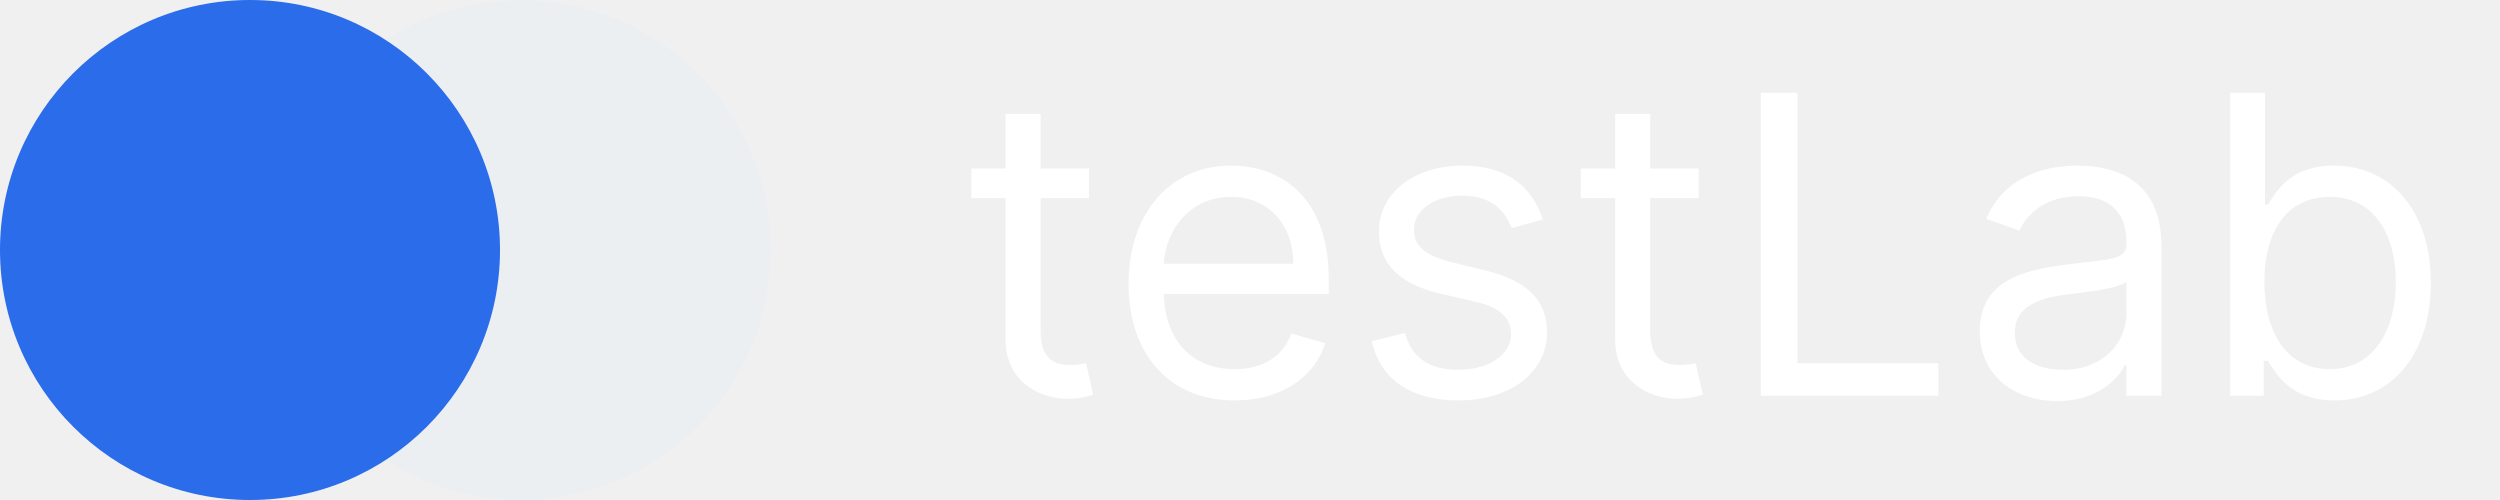
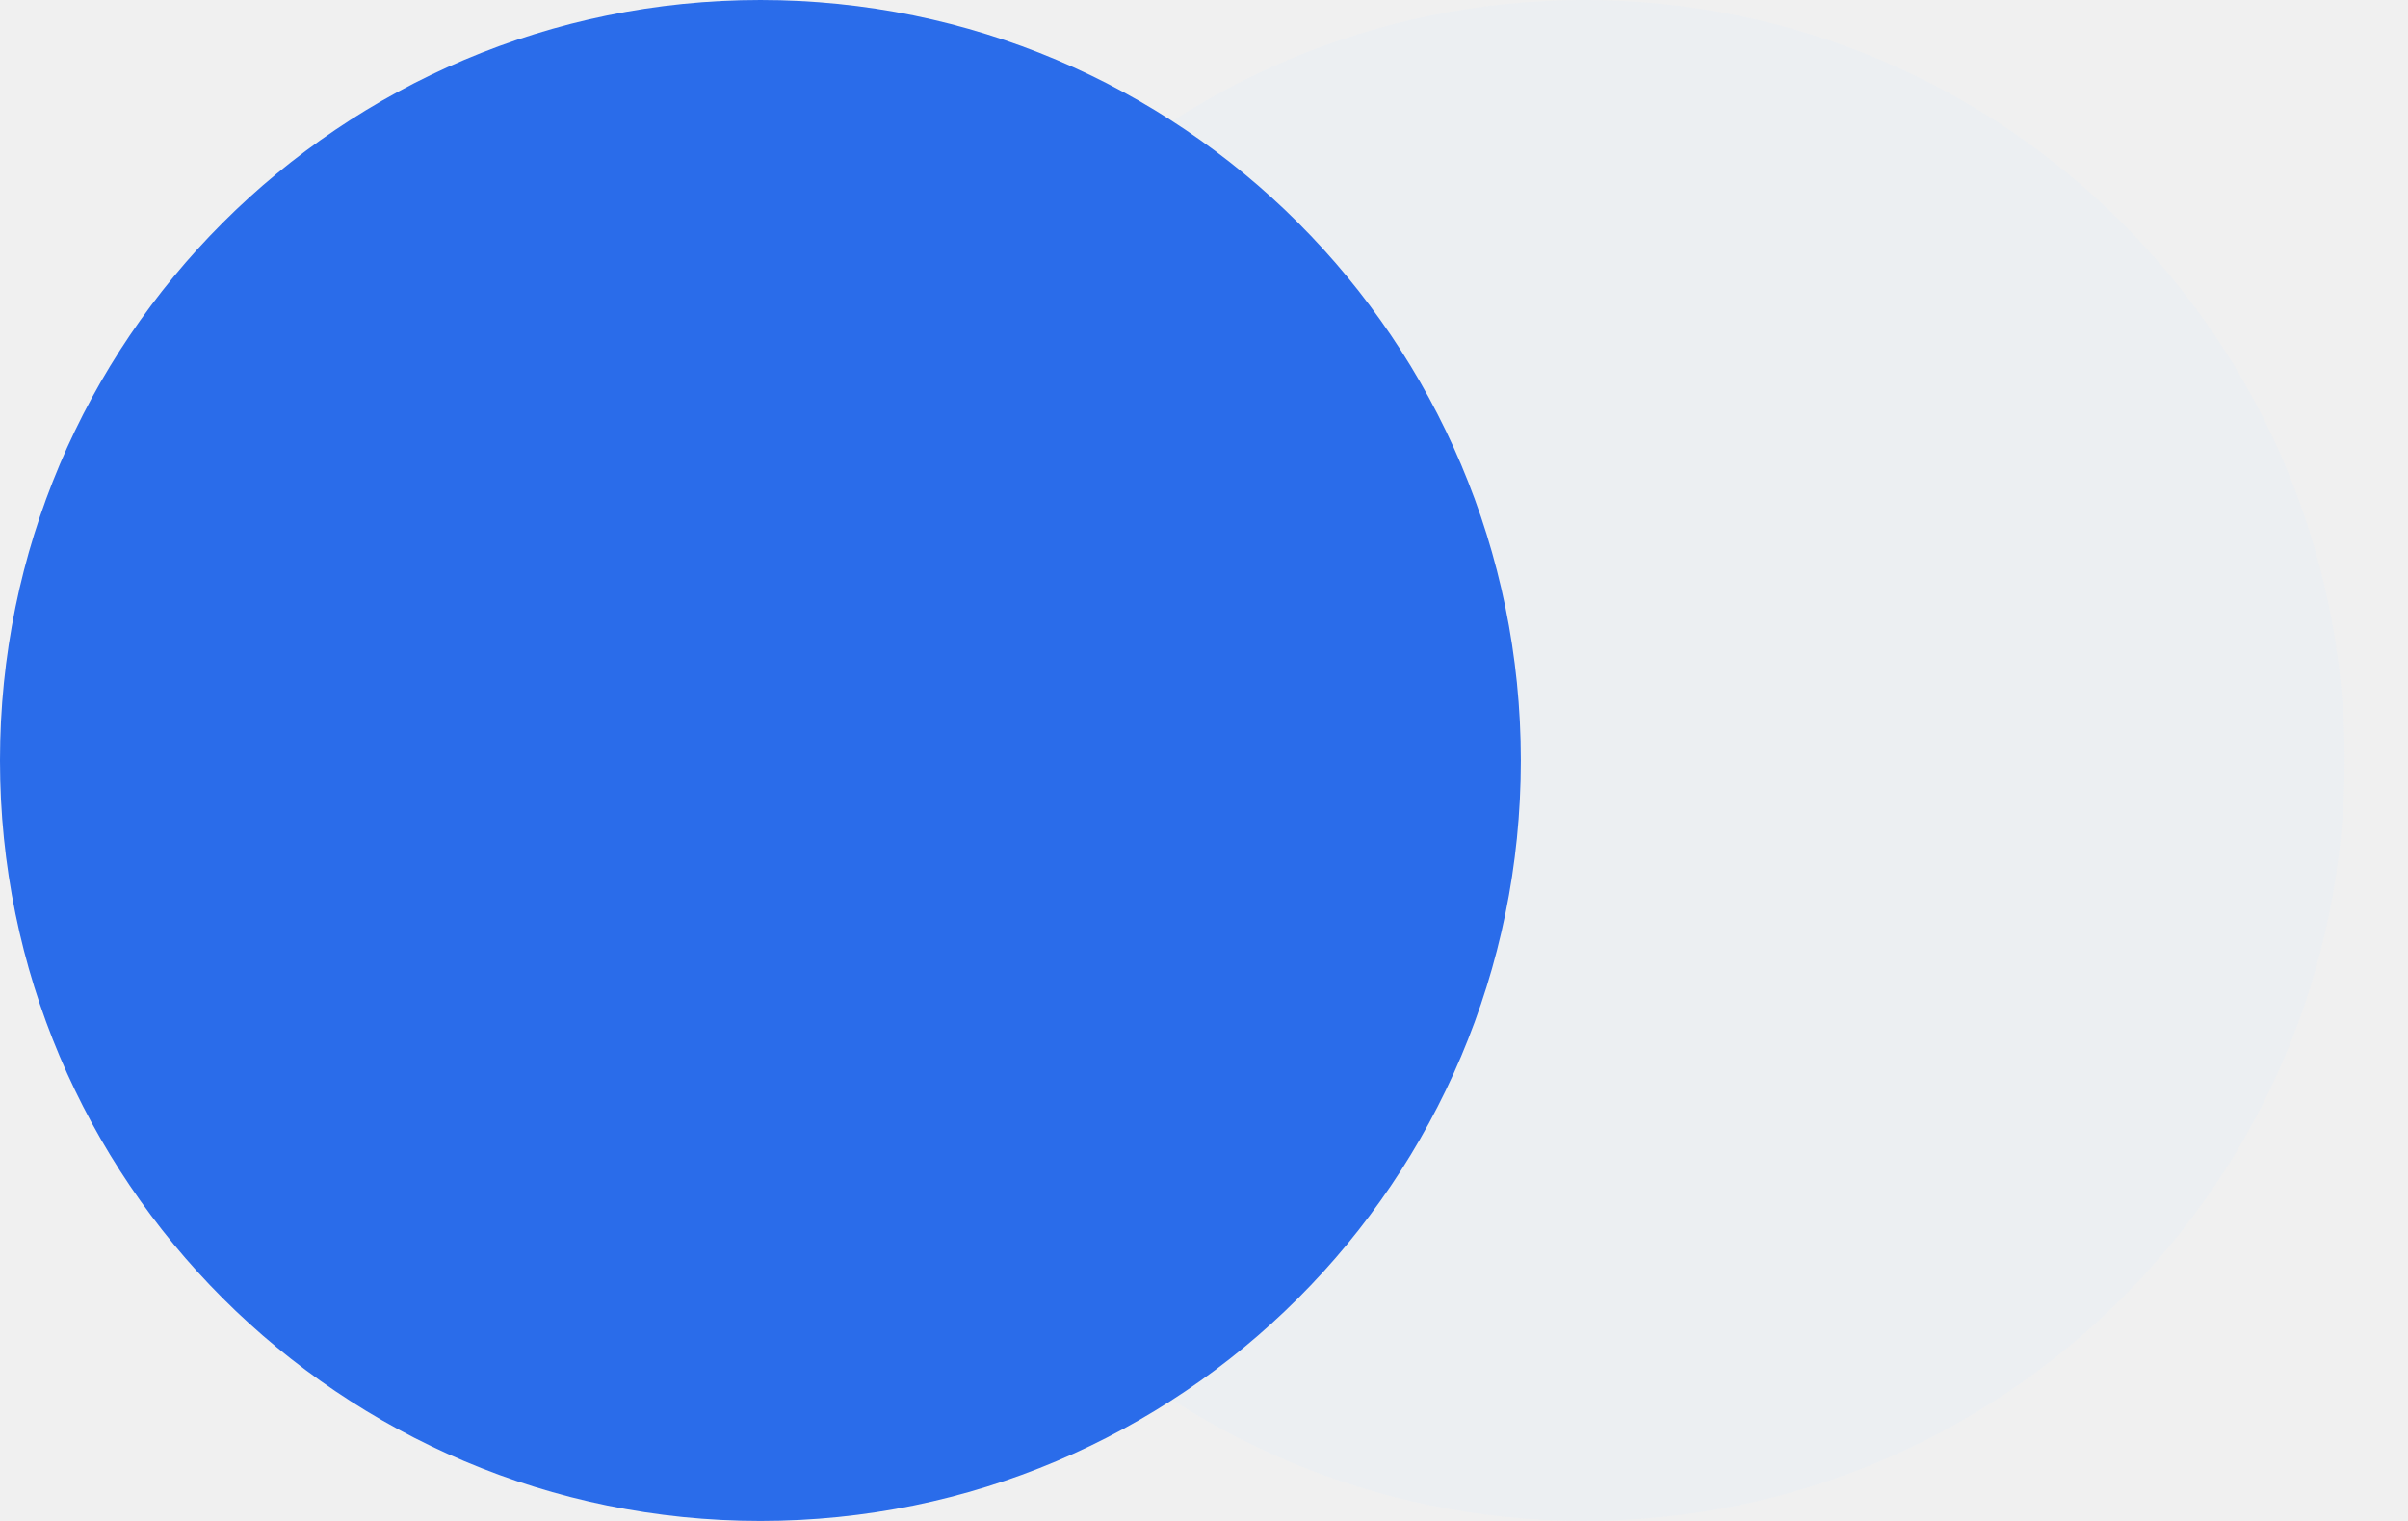
- <svg xmlns="http://www.w3.org/2000/svg" width="120" height="24" viewBox="0 0 120 24" fill="none">
+ <svg xmlns="http://www.w3.org/2000/svg" width="38" height="24" fill="none">
  <defs />
  <circle id="Ellipse 2" cx="25" cy="12" r="12" fill="#ECEFF2" fill-opacity="1" />
  <circle id="Ellipse 1" cx="12" cy="12" r="12" fill="#2A6CEA" fill-opacity="1" />
-   <path id="test" d="M93.04 19L84.52 19L84.52 4.45L86.28 4.45L86.28 17.43L93.04 17.43L93.04 19ZM108.66 19L107.05 19L107.05 4.45L108.72 4.45L108.72 9.82L108.86 9.82C109.24 9.25 109.89 7.95 112.02 7.95C114.77 7.95 116.68 10.13 116.68 13.57C116.68 17.04 114.77 19.22 112.05 19.22C109.94 19.22 109.24 17.92 108.86 17.32L108.66 17.32L108.66 19ZM49.95 8.09L52.27 8.09L52.27 9.51L49.95 9.51L49.95 15.87C49.95 17.29 50.65 17.52 51.39 17.52C51.76 17.52 51.99 17.46 52.13 17.43L52.47 18.94C52.25 19.02 51.85 19.14 51.22 19.14C49.8 19.14 48.27 18.23 48.27 16.32L48.27 9.51L46.62 9.51L46.62 8.09L48.27 8.09L48.27 5.47L49.95 5.47L49.95 8.09ZM79.21 8.09L81.54 8.09L81.54 9.51L79.21 9.51L79.21 15.87C79.21 17.29 79.91 17.52 80.65 17.52C81.02 17.52 81.25 17.46 81.39 17.43L81.74 18.94C81.51 19.02 81.11 19.14 80.49 19.14C79.07 19.14 77.53 18.23 77.53 16.32L77.53 9.51L75.88 9.51L75.88 8.09L77.53 8.09L77.53 5.47L79.21 5.47L79.21 8.09ZM63.61 16.47C63.1 18.12 61.48 19.22 59.26 19.22C56.11 19.22 54.17 16.98 54.17 13.62C54.17 10.27 56.14 7.95 59.09 7.95C61.36 7.95 63.78 9.34 63.78 13.4L63.78 14.11L55.86 14.11C55.94 16.45 57.29 17.72 59.26 17.72C60.58 17.72 61.56 17.15 61.99 16.01L63.61 16.47ZM70.2 7.95C72.36 7.95 73.54 8.98 74.06 10.53L72.56 10.95C72.27 10.2 71.66 9.39 70.2 9.39C68.86 9.39 67.87 10.07 67.87 11.01C67.87 11.85 68.45 12.28 69.74 12.6L71.36 13C73.31 13.48 74.26 14.43 74.26 15.95C74.26 17.84 72.54 19.22 70 19.22C67.77 19.22 66.24 18.23 65.85 16.38L67.44 15.98C67.74 17.15 68.6 17.75 69.97 17.75C71.54 17.75 72.53 16.98 72.53 16.04C72.53 15.29 72.01 14.76 70.91 14.51L69.09 14.08C67.09 13.61 66.19 12.6 66.19 11.1C66.19 9.25 67.9 7.95 70.2 7.95ZM101.99 17.52C101.65 18.23 100.65 19.25 98.75 19.25C96.68 19.25 95.03 18.03 95.03 15.9C95.03 13.4 97.24 12.95 99.26 12.69C101.25 12.43 102.07 12.51 102.07 11.7L102.07 11.64C102.07 10.24 101.32 9.42 99.77 9.42C98.18 9.42 97.3 10.27 96.93 11.07L95.34 10.5C96.19 8.51 98.07 7.95 99.71 7.95C101.11 7.95 103.75 8.34 103.75 11.81L103.75 19L102.07 19L102.07 17.52L101.99 17.52ZM59.09 9.45C57.17 9.45 55.97 10.96 55.86 12.66L62.08 12.66C62.08 10.81 60.91 9.45 59.09 9.45ZM111.82 9.45C109.77 9.45 108.69 11.1 108.69 13.54C108.69 16.01 109.8 17.72 111.82 17.72C113.92 17.72 115 15.87 115 13.54C115 11.24 113.95 9.45 111.82 9.45ZM96.71 15.98C96.71 17.15 97.67 17.75 99.01 17.75C100.99 17.75 102.07 16.41 102.07 15.04L102.07 13.51C101.79 13.85 99.89 14.05 99.18 14.14C97.87 14.31 96.71 14.7 96.71 15.98Z" fill="#FFFFFF" fill-opacity="1" fill-rule="evenodd" />
</svg>
